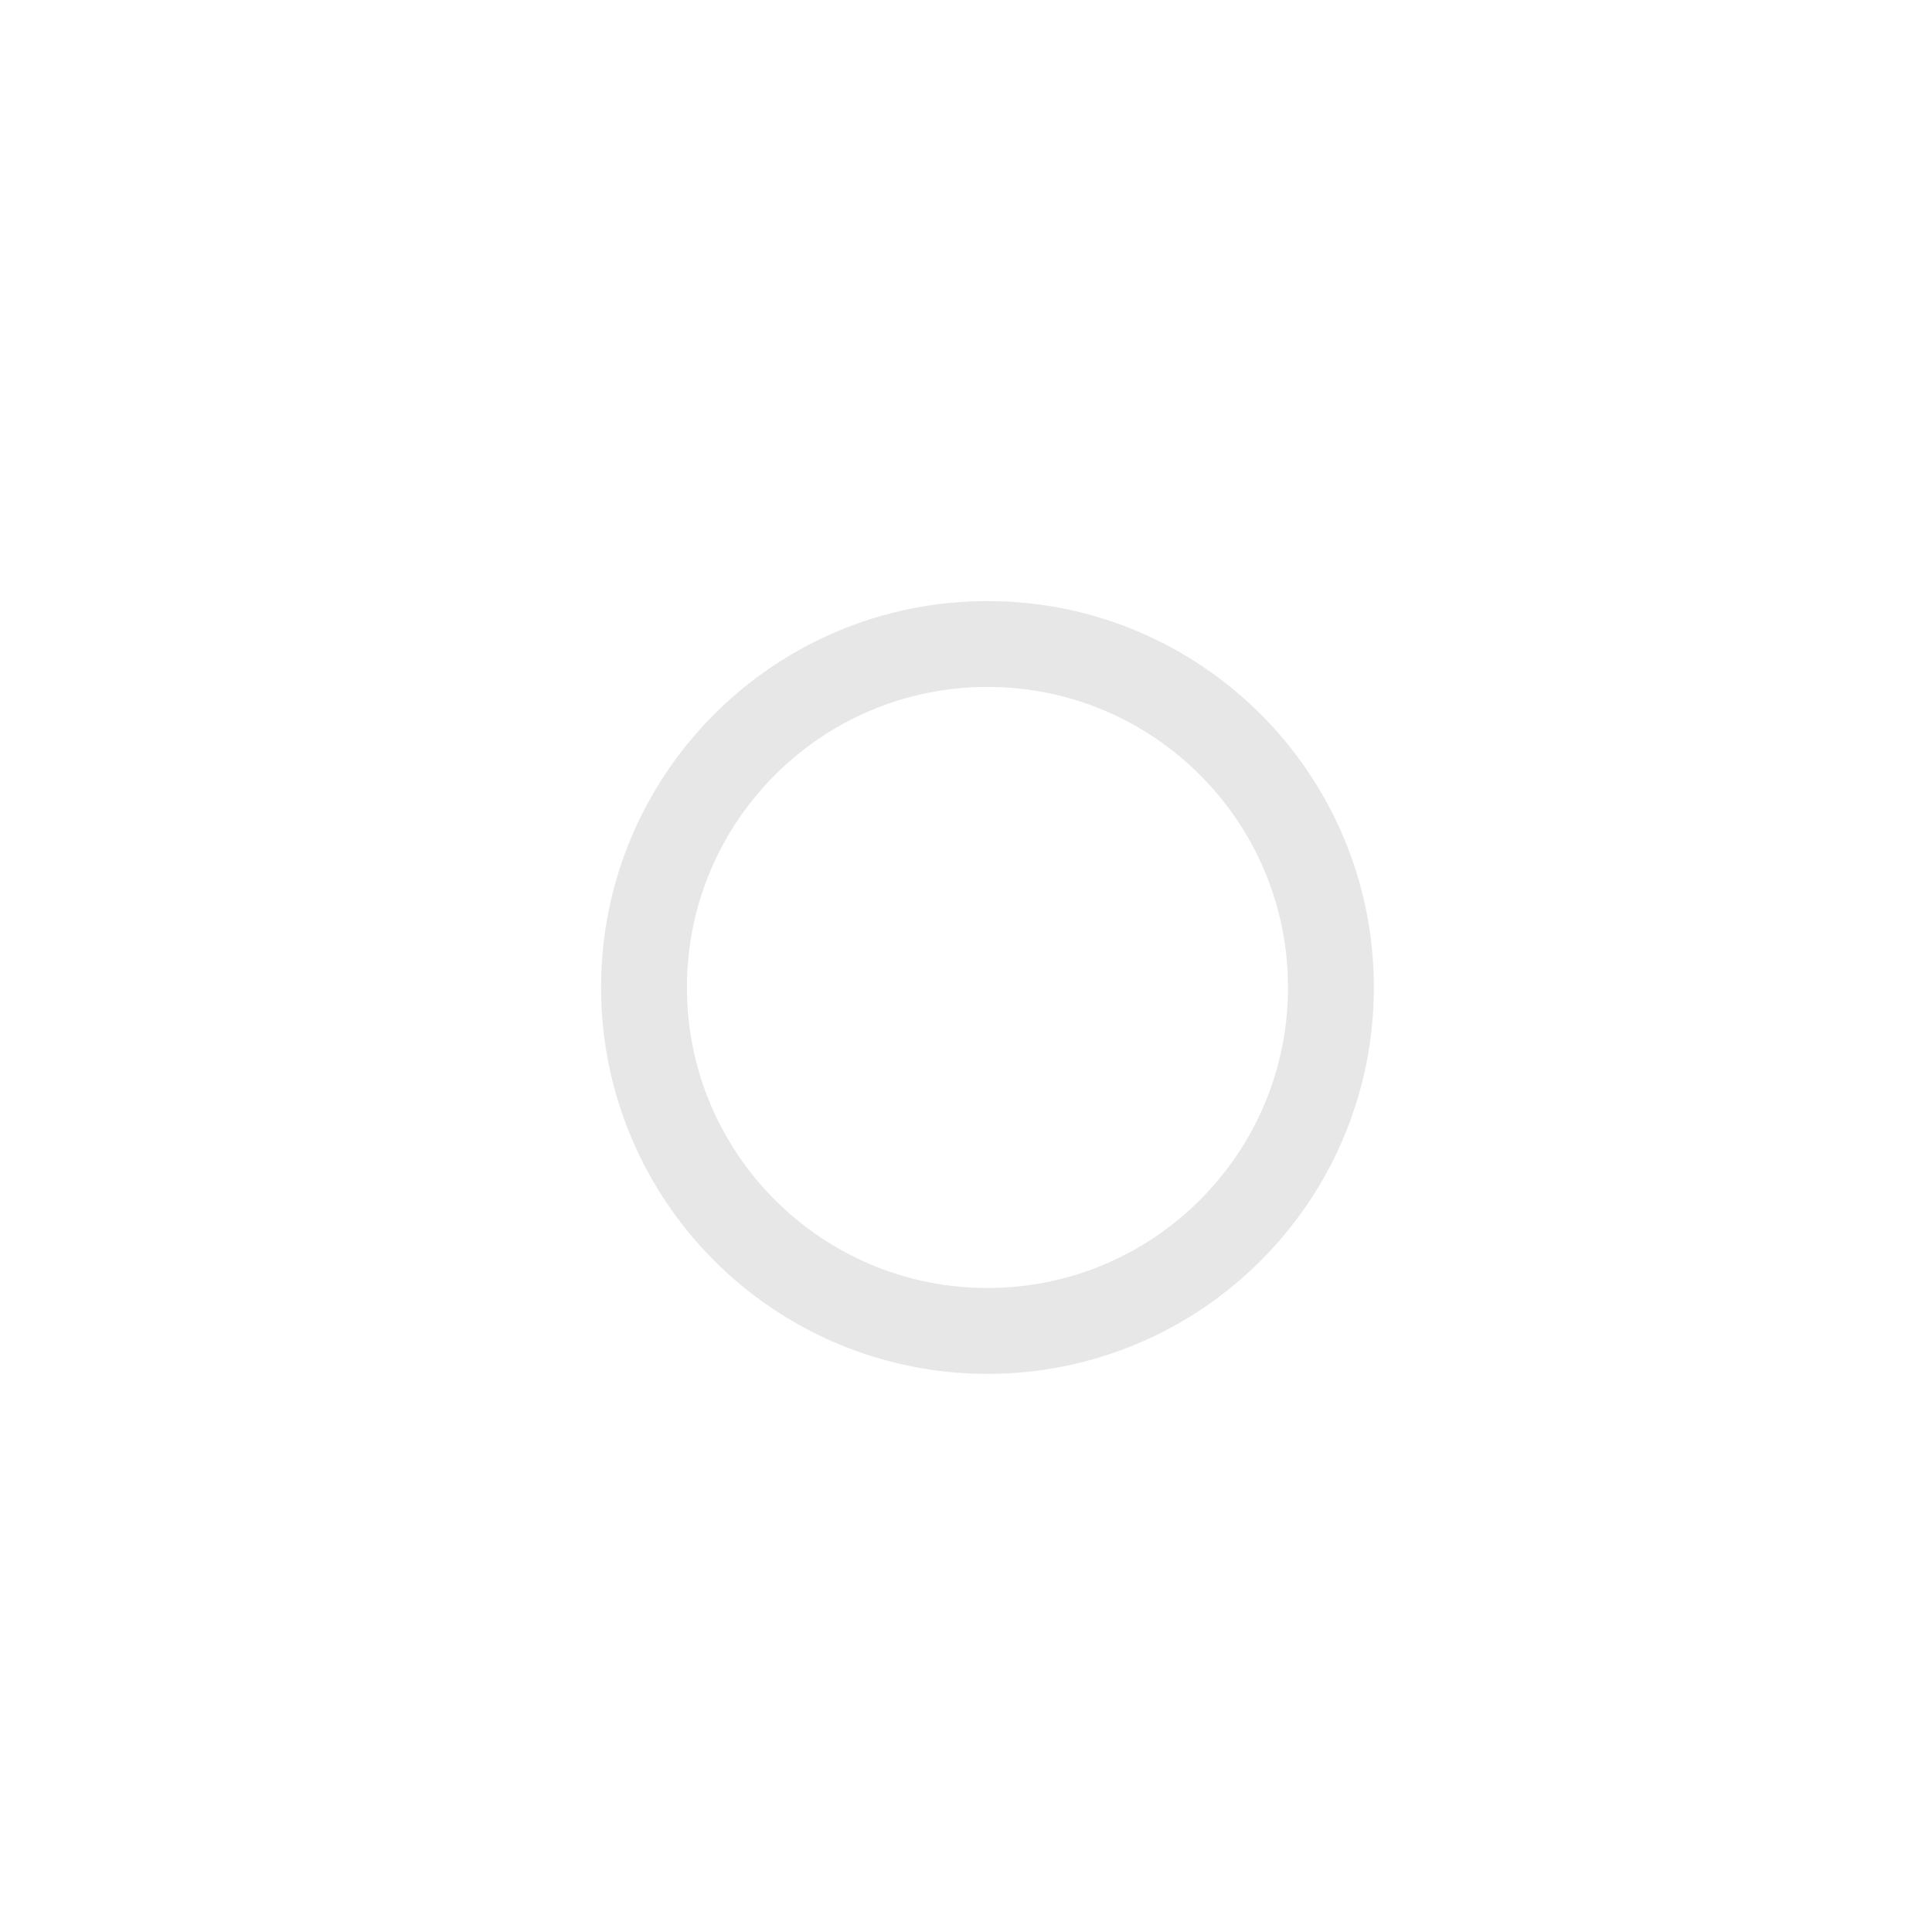
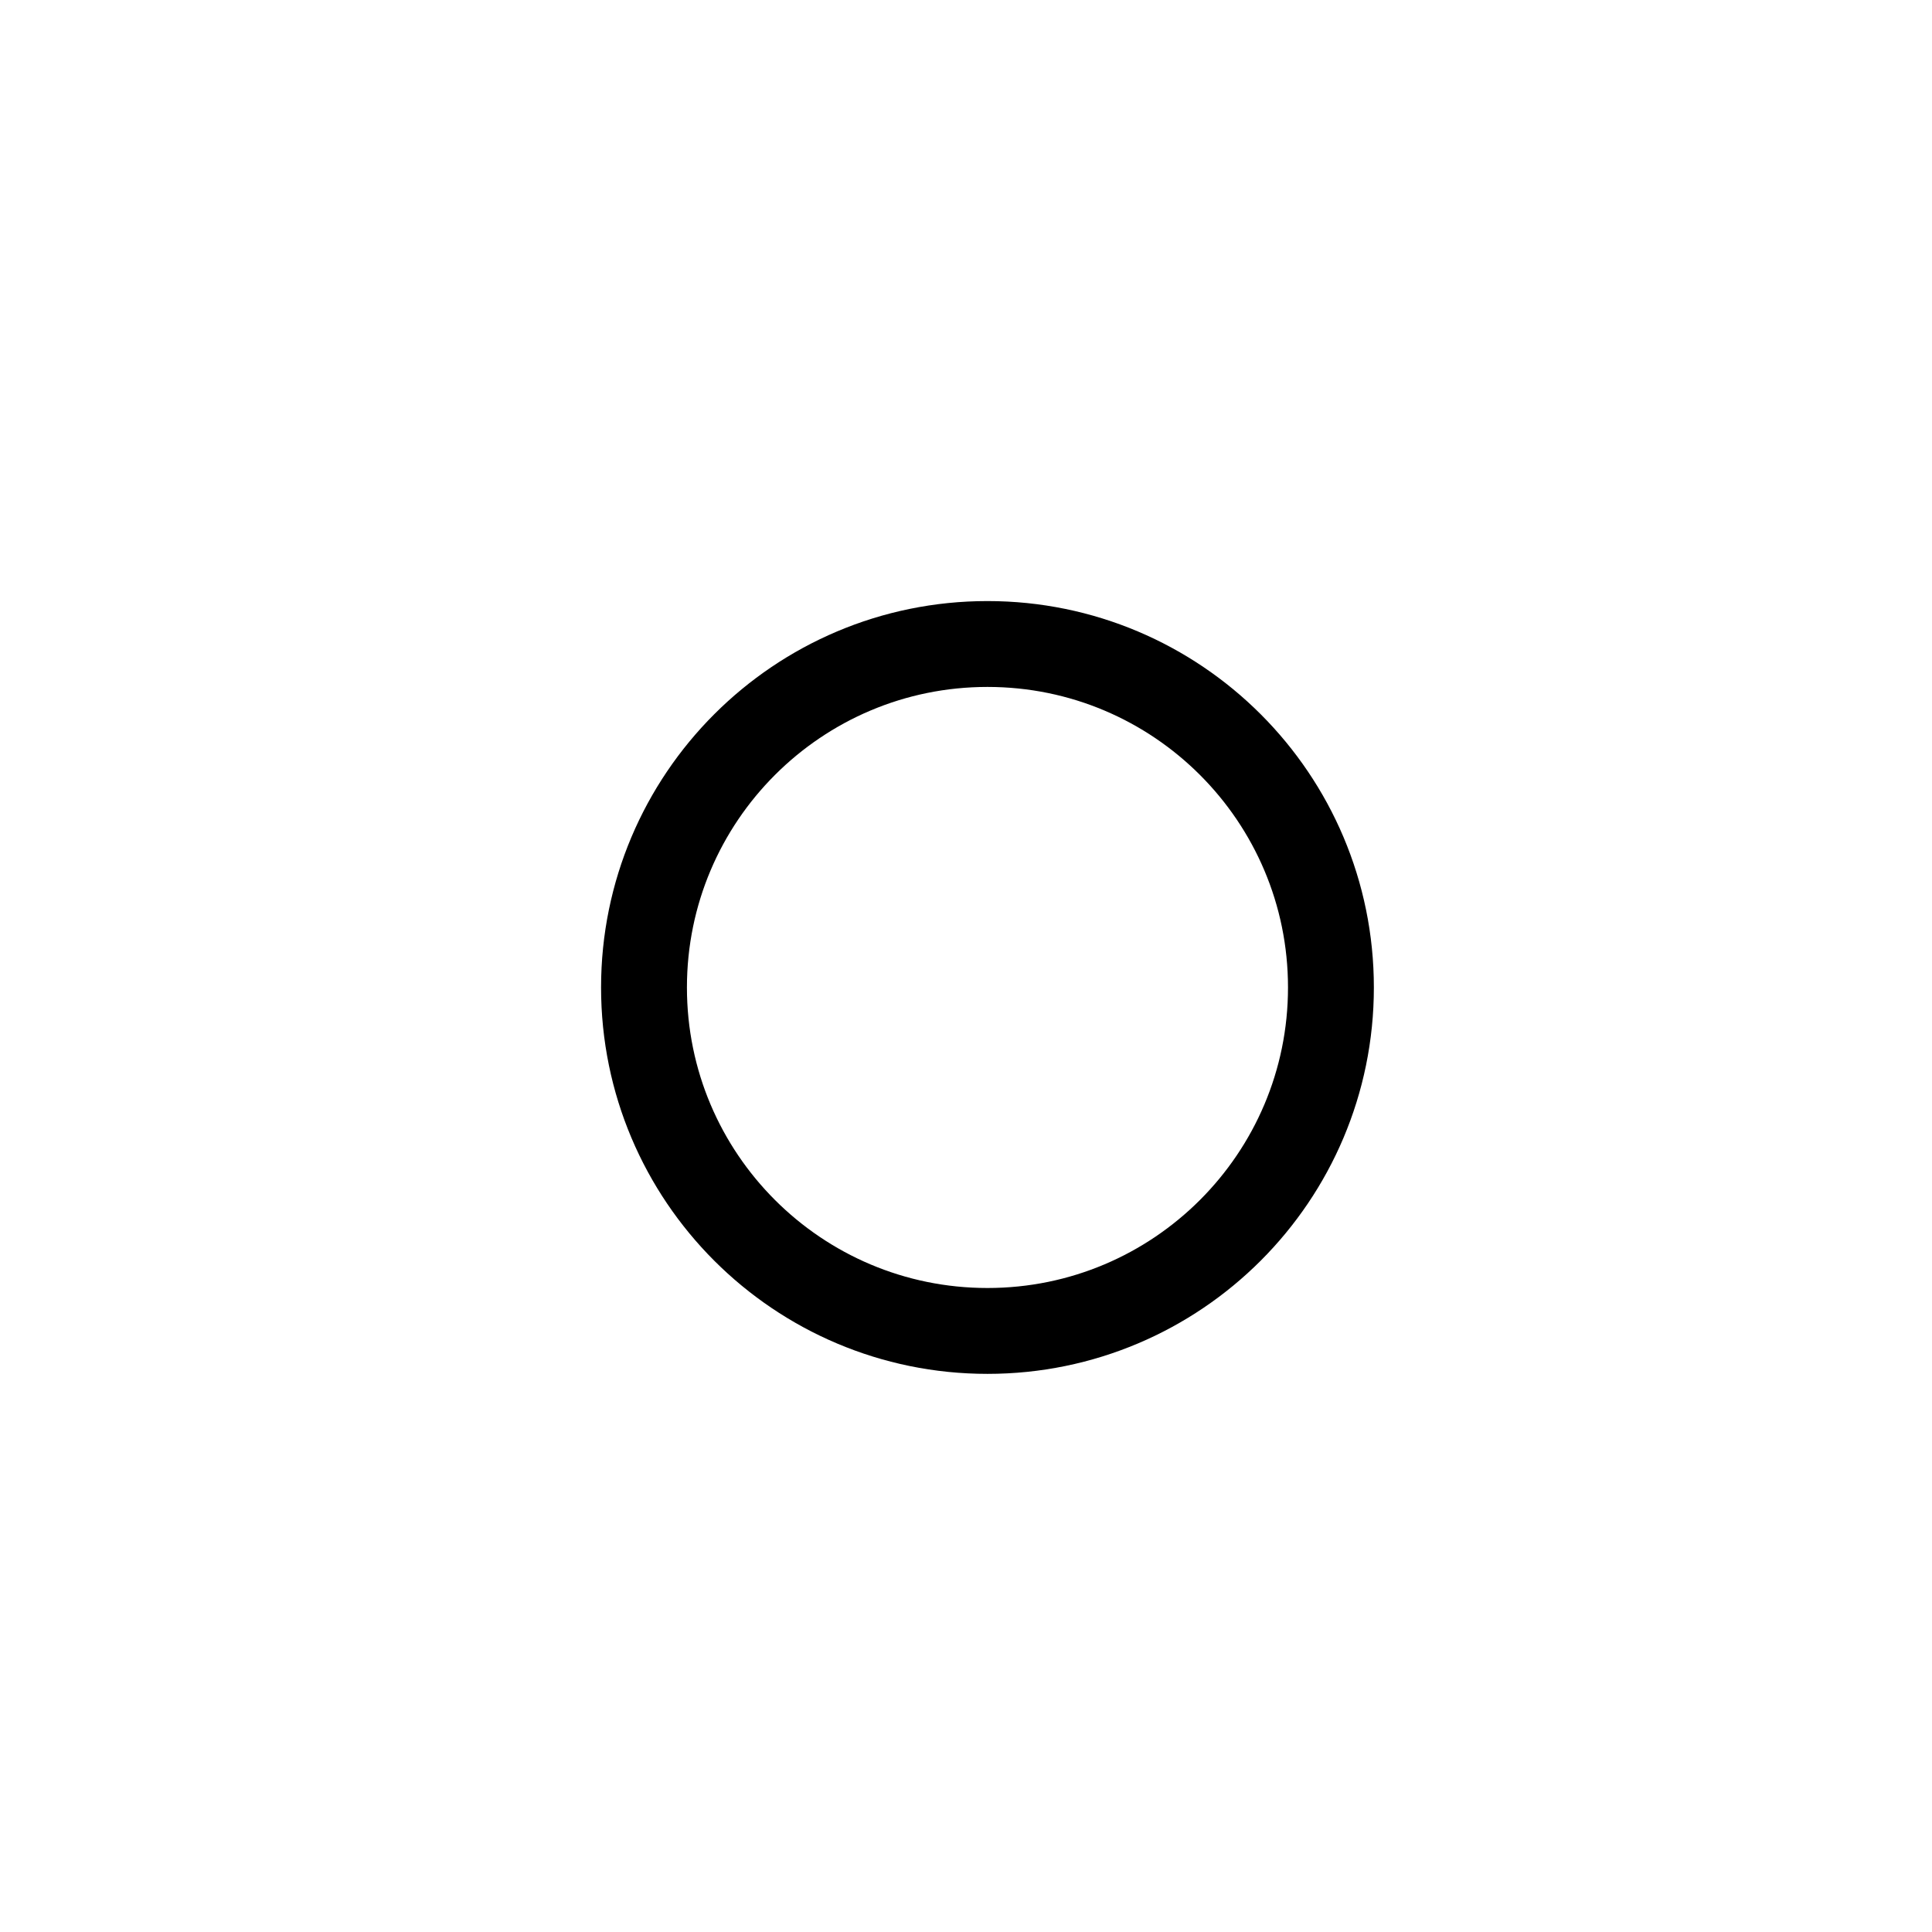
- <svg xmlns="http://www.w3.org/2000/svg" width="45" height="45" viewBox="0 0 45 45" stroke="#E7E7E7">
+ <svg xmlns="http://www.w3.org/2000/svg" width="45" height="45" viewBox="0 0 45 45" stroke="#000">
  <g fill="none" fill-rule="evenodd" transform="translate(1 1)" stroke-width="2">
    <circle cx="22" cy="22" r="6" stroke-opacity="0">
      <animate attributeName="r" begin="1.5s" dur="3s" values="6;22" calcMode="linear" repeatCount="indefinite" />
      <animate attributeName="stroke-opacity" begin="1.5s" dur="3s" values="1;0" calcMode="linear" repeatCount="indefinite" />
      <animate attributeName="stroke-width" begin="1.5s" dur="3s" values="2;0" calcMode="linear" repeatCount="indefinite" />
    </circle>
    <circle cx="22" cy="22" r="6" stroke-opacity="0">
      <animate attributeName="r" begin="3s" dur="3s" values="6;22" calcMode="linear" repeatCount="indefinite" />
      <animate attributeName="stroke-opacity" begin="3s" dur="3s" values="1;0" calcMode="linear" repeatCount="indefinite" />
      <animate attributeName="stroke-width" begin="3s" dur="3s" values="2;0" calcMode="linear" repeatCount="indefinite" />
    </circle>
    <circle cx="22" cy="22" r="8">
      <animate attributeName="r" begin="0s" dur="1.5s" values="6;1;2;3;4;5;6" calcMode="linear" repeatCount="indefinite" />
    </circle>
  </g>
</svg>
